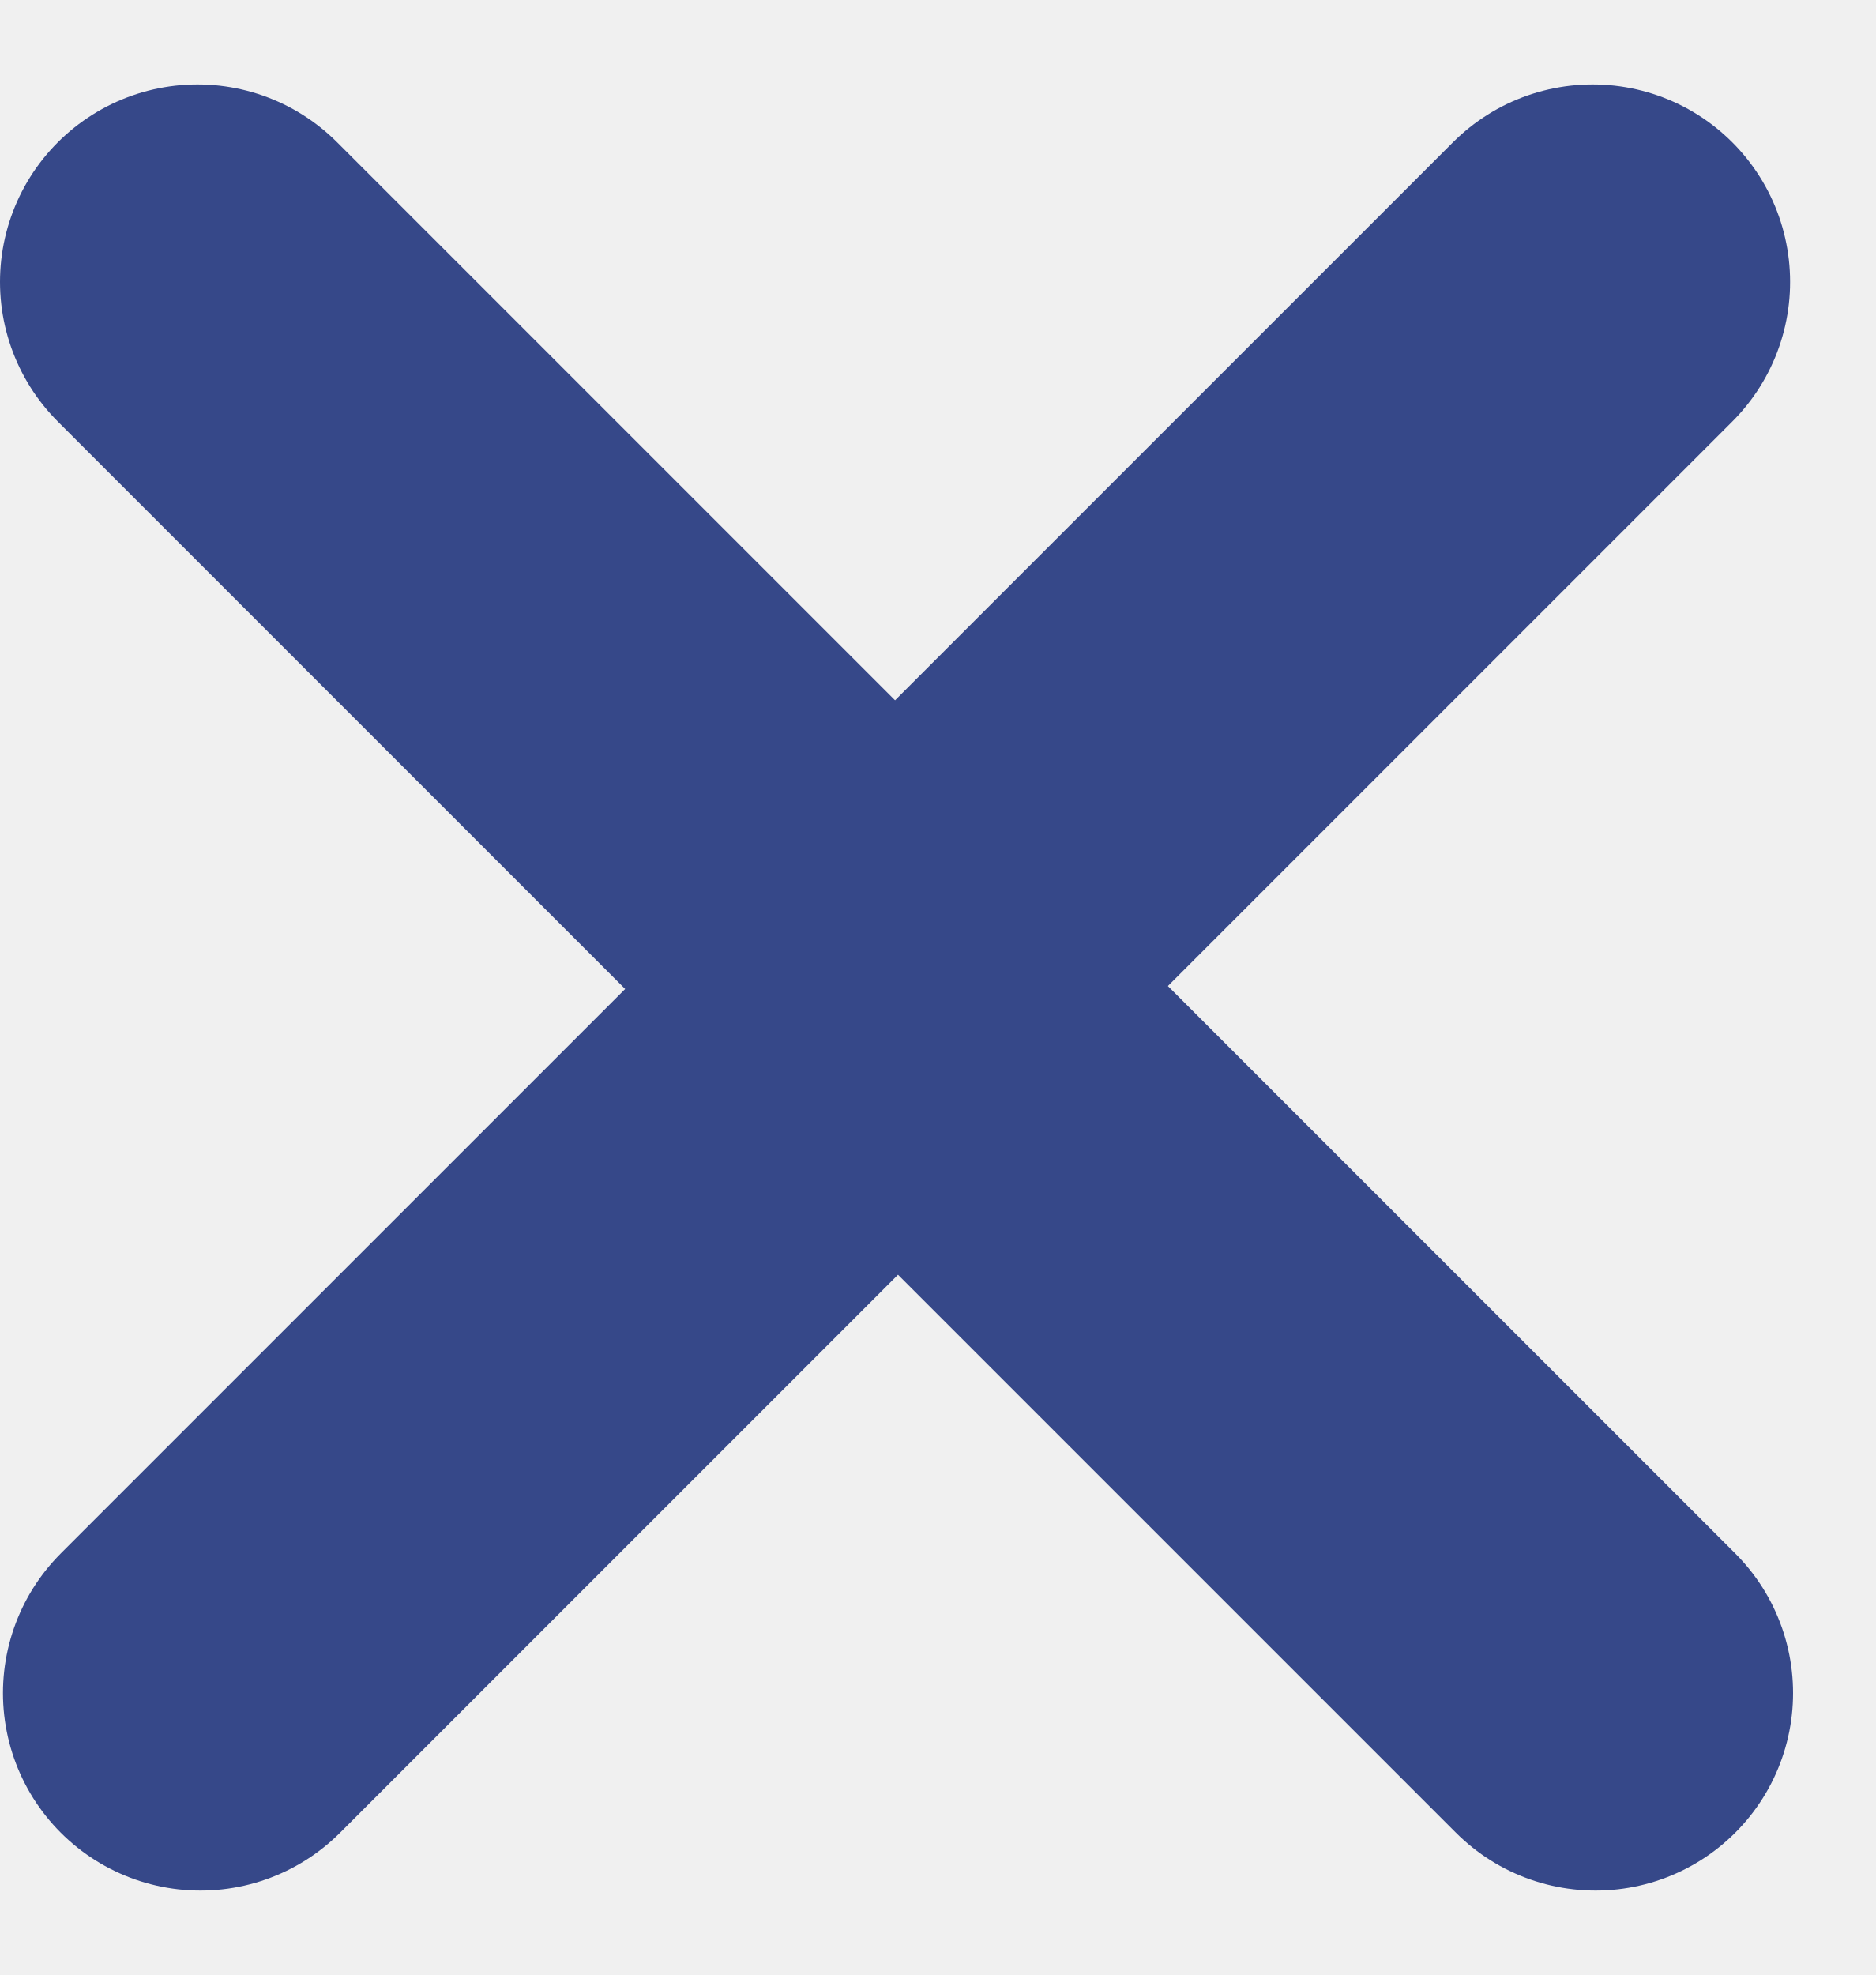
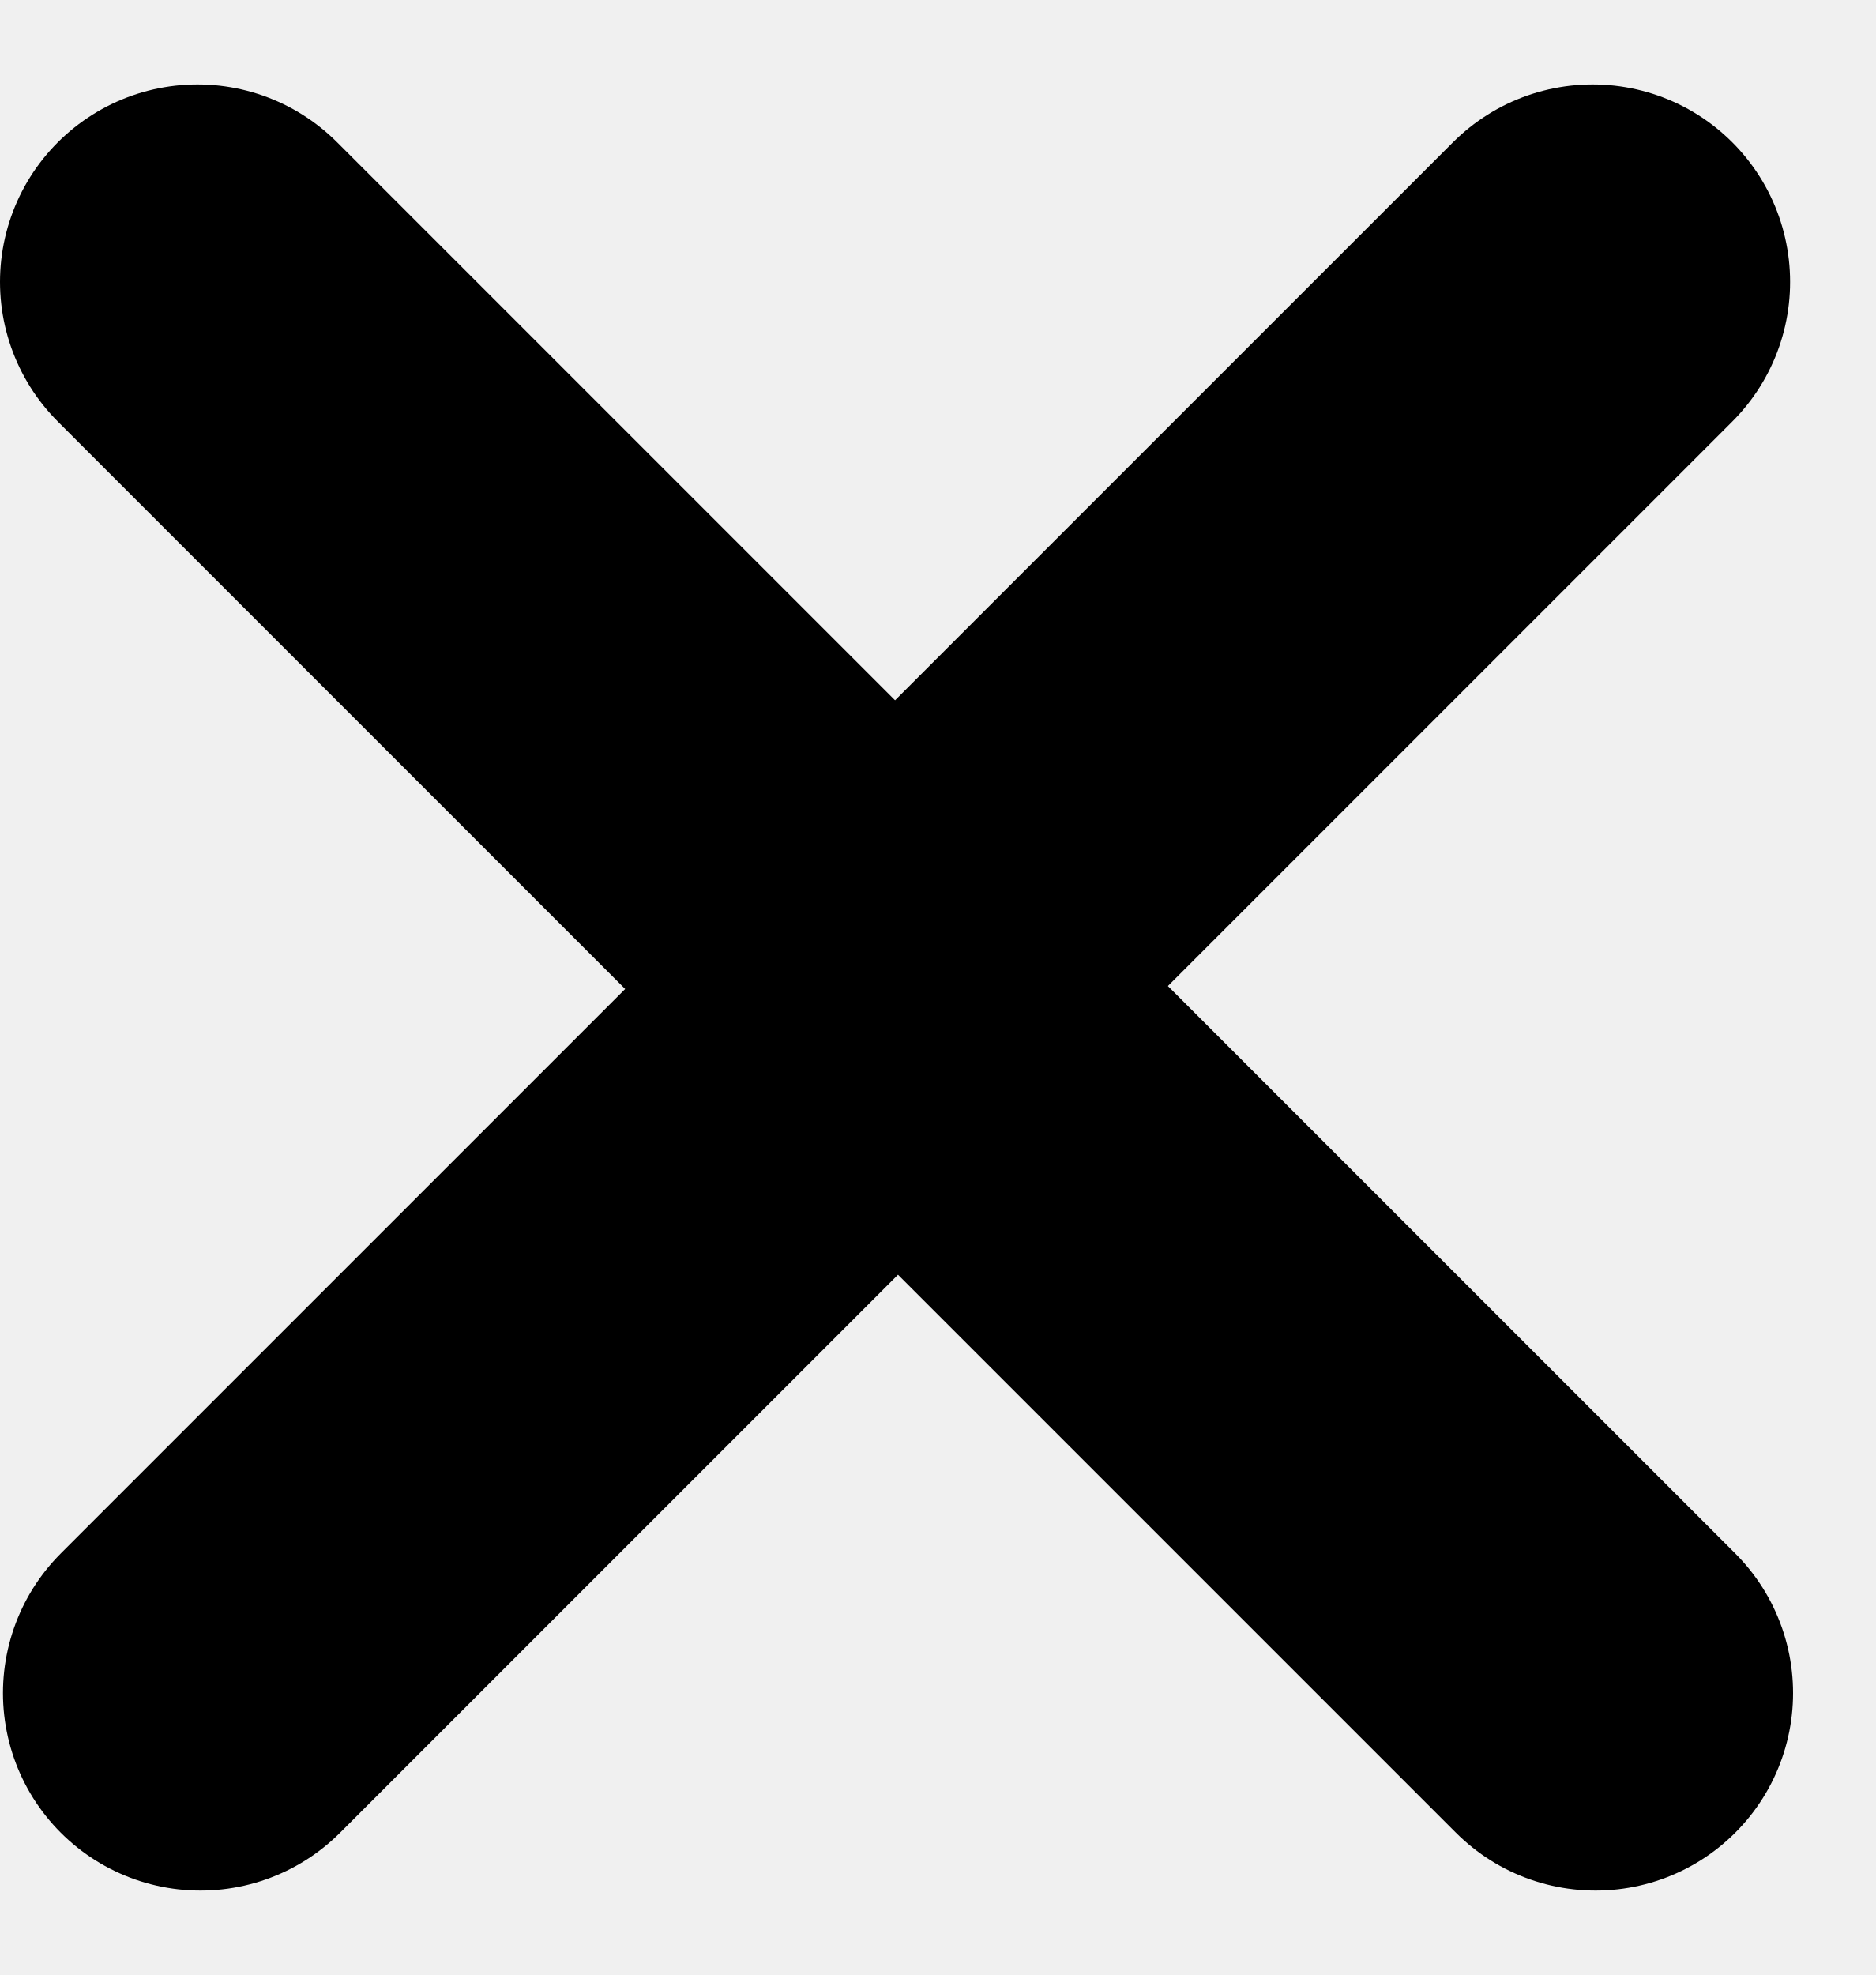
<svg xmlns="http://www.w3.org/2000/svg" width="19" height="20" viewBox="0 0 19 20" fill="none">
  <g id="Layer_1" clip-path="url(#clip0_12_539)">
-     <path id="Vector" d="M2 2.855L9.16 10.015L2.03 17.145" stroke="#364889" stroke-width="4" stroke-linecap="round" stroke-linejoin="round" />
-     <path id="Vector_2" d="M16.16 17.145L9 9.985L16.13 2.855" stroke="#364889" stroke-width="4" stroke-linecap="round" stroke-linejoin="round" />
+     <path id="Vector" d="M2 2.855L9.16 10.015L2.03 17.145" stroke="currentColor" stroke-width="4" stroke-linecap="round" stroke-linejoin="round" />
+     <path id="Vector_2" d="M16.16 17.145L9 9.985L16.13 2.855" stroke="currentColor" stroke-width="4" stroke-linecap="round" stroke-linejoin="round" />
  </g>
  <defs>
    <clipPath id="clip0_12_539">
-       <rect width="18.16" height="18.29" fill="white" transform="translate(0 0.85498)" />
+       <rect width="18.16" height="18.29" fill="currentColor" transform="translate(0 0.85498)" />
    </clipPath>
  </defs>
</svg>
